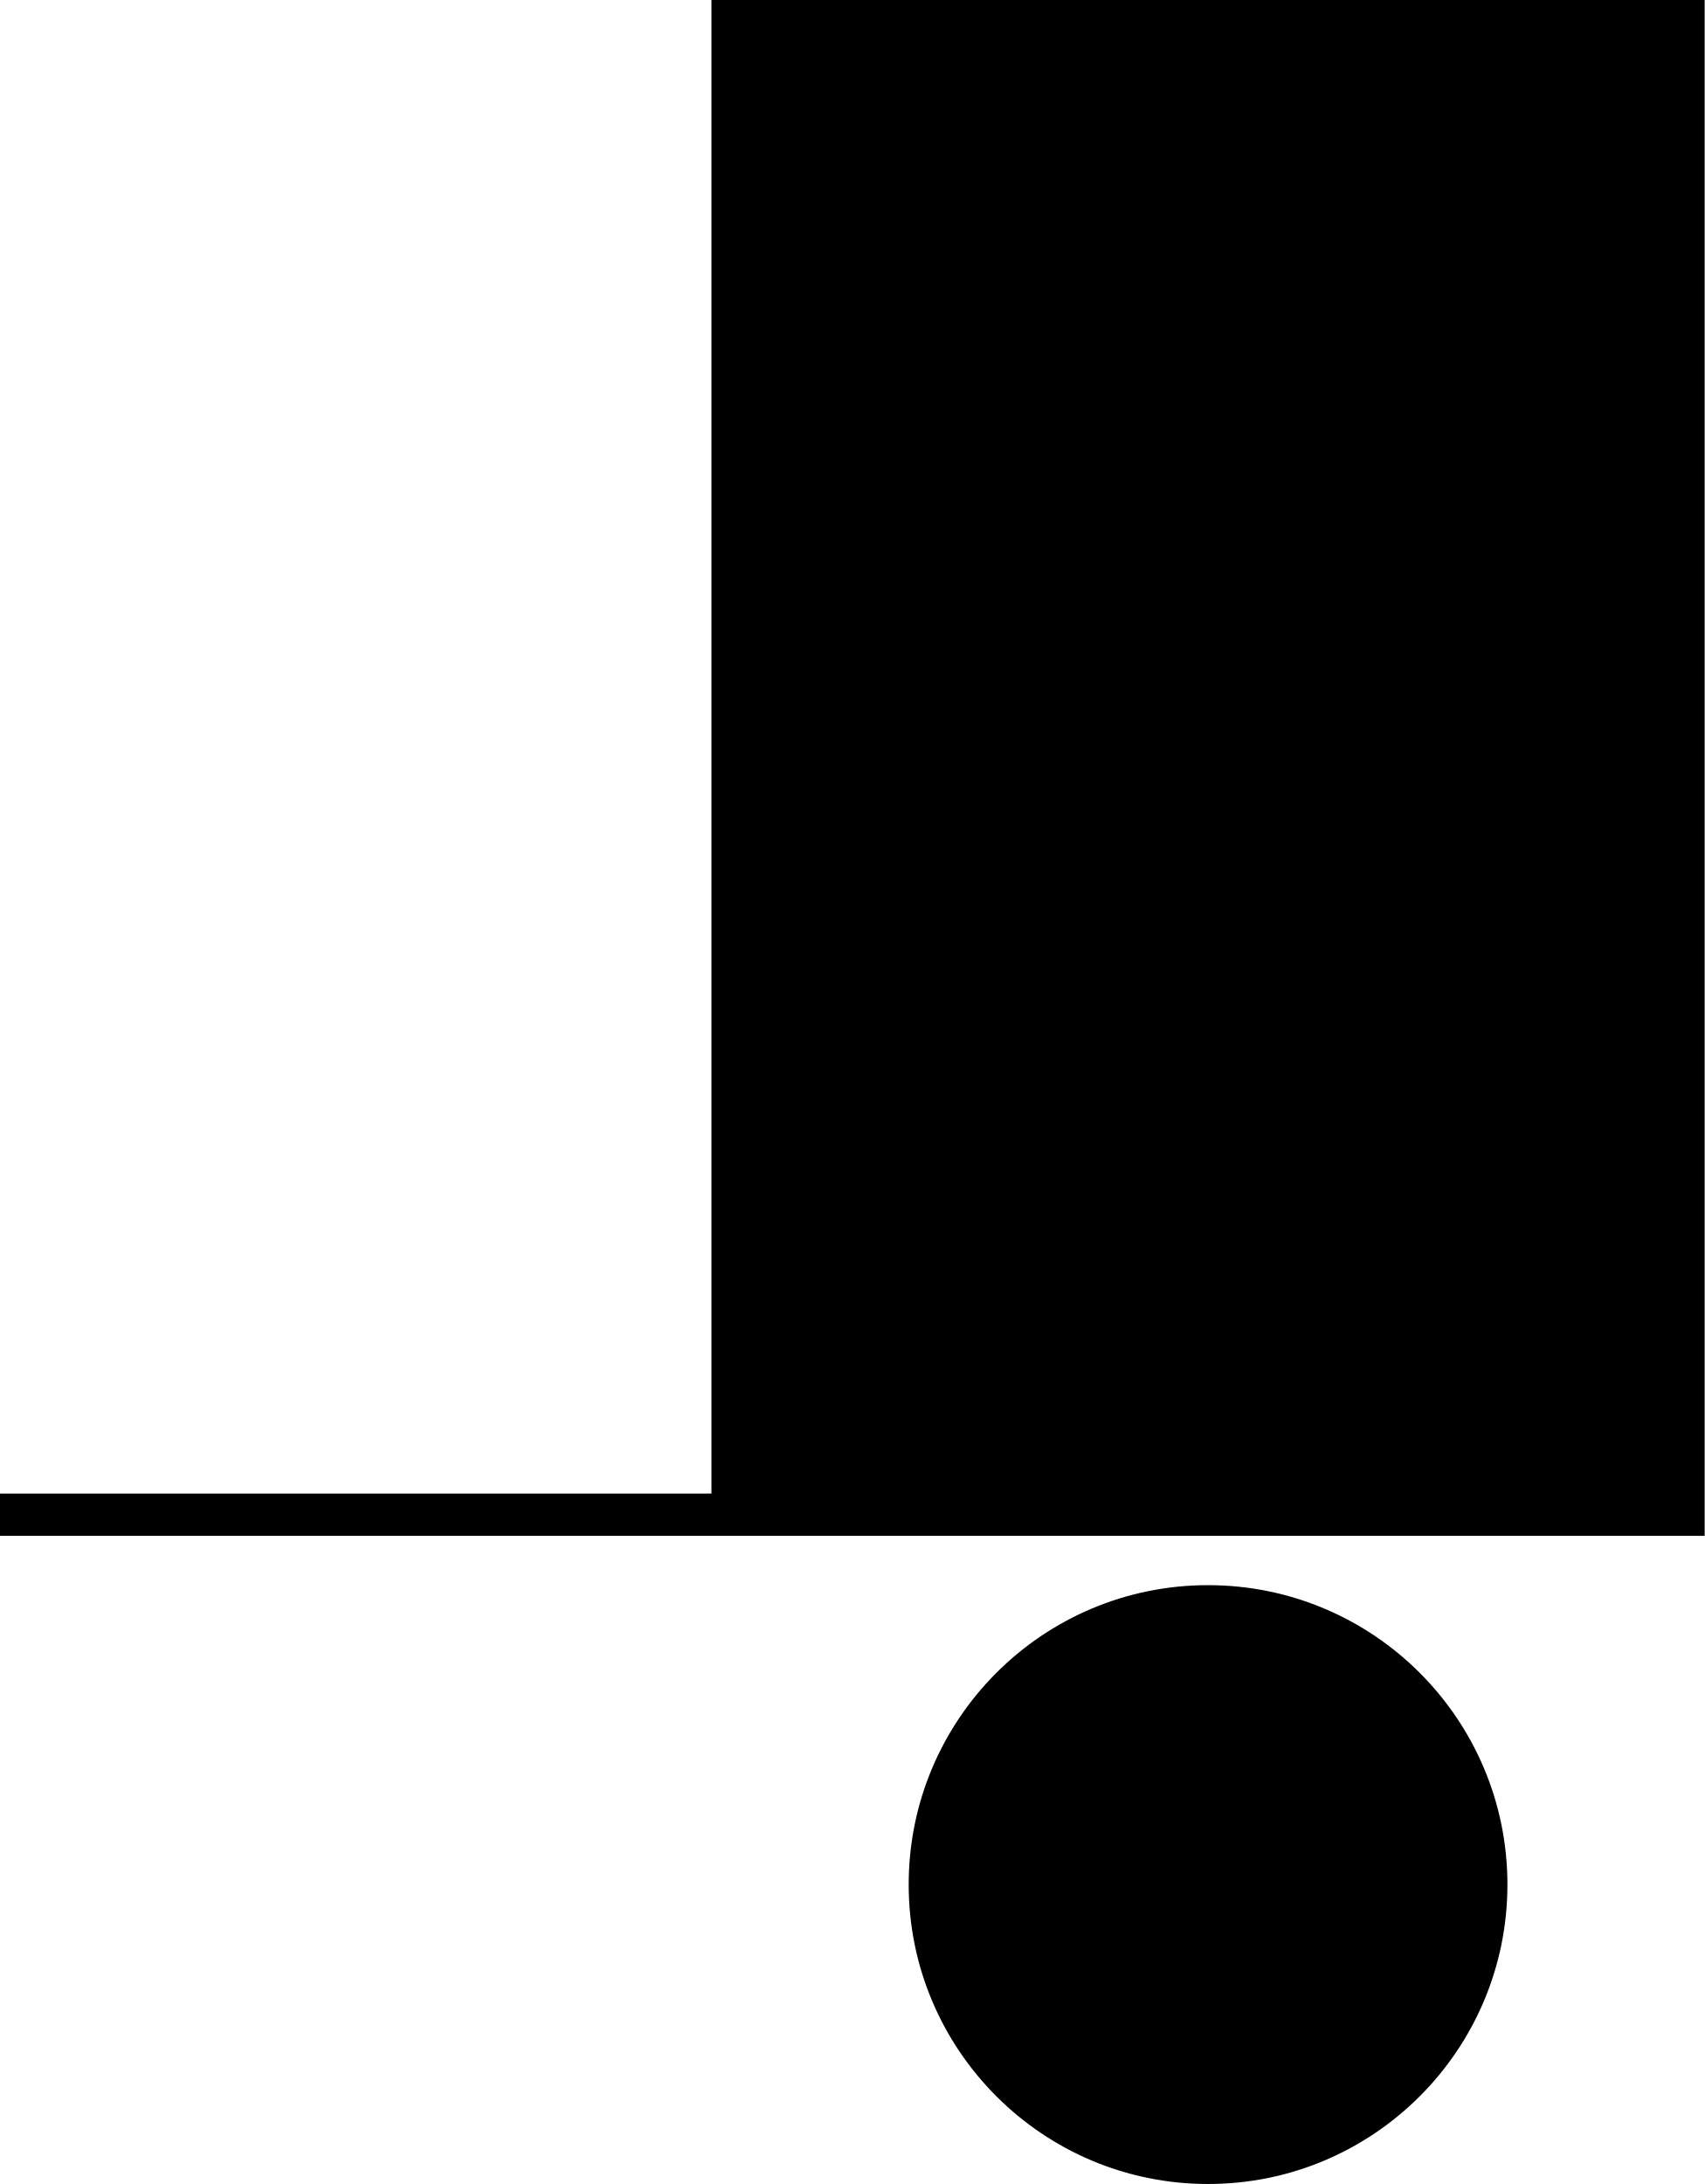
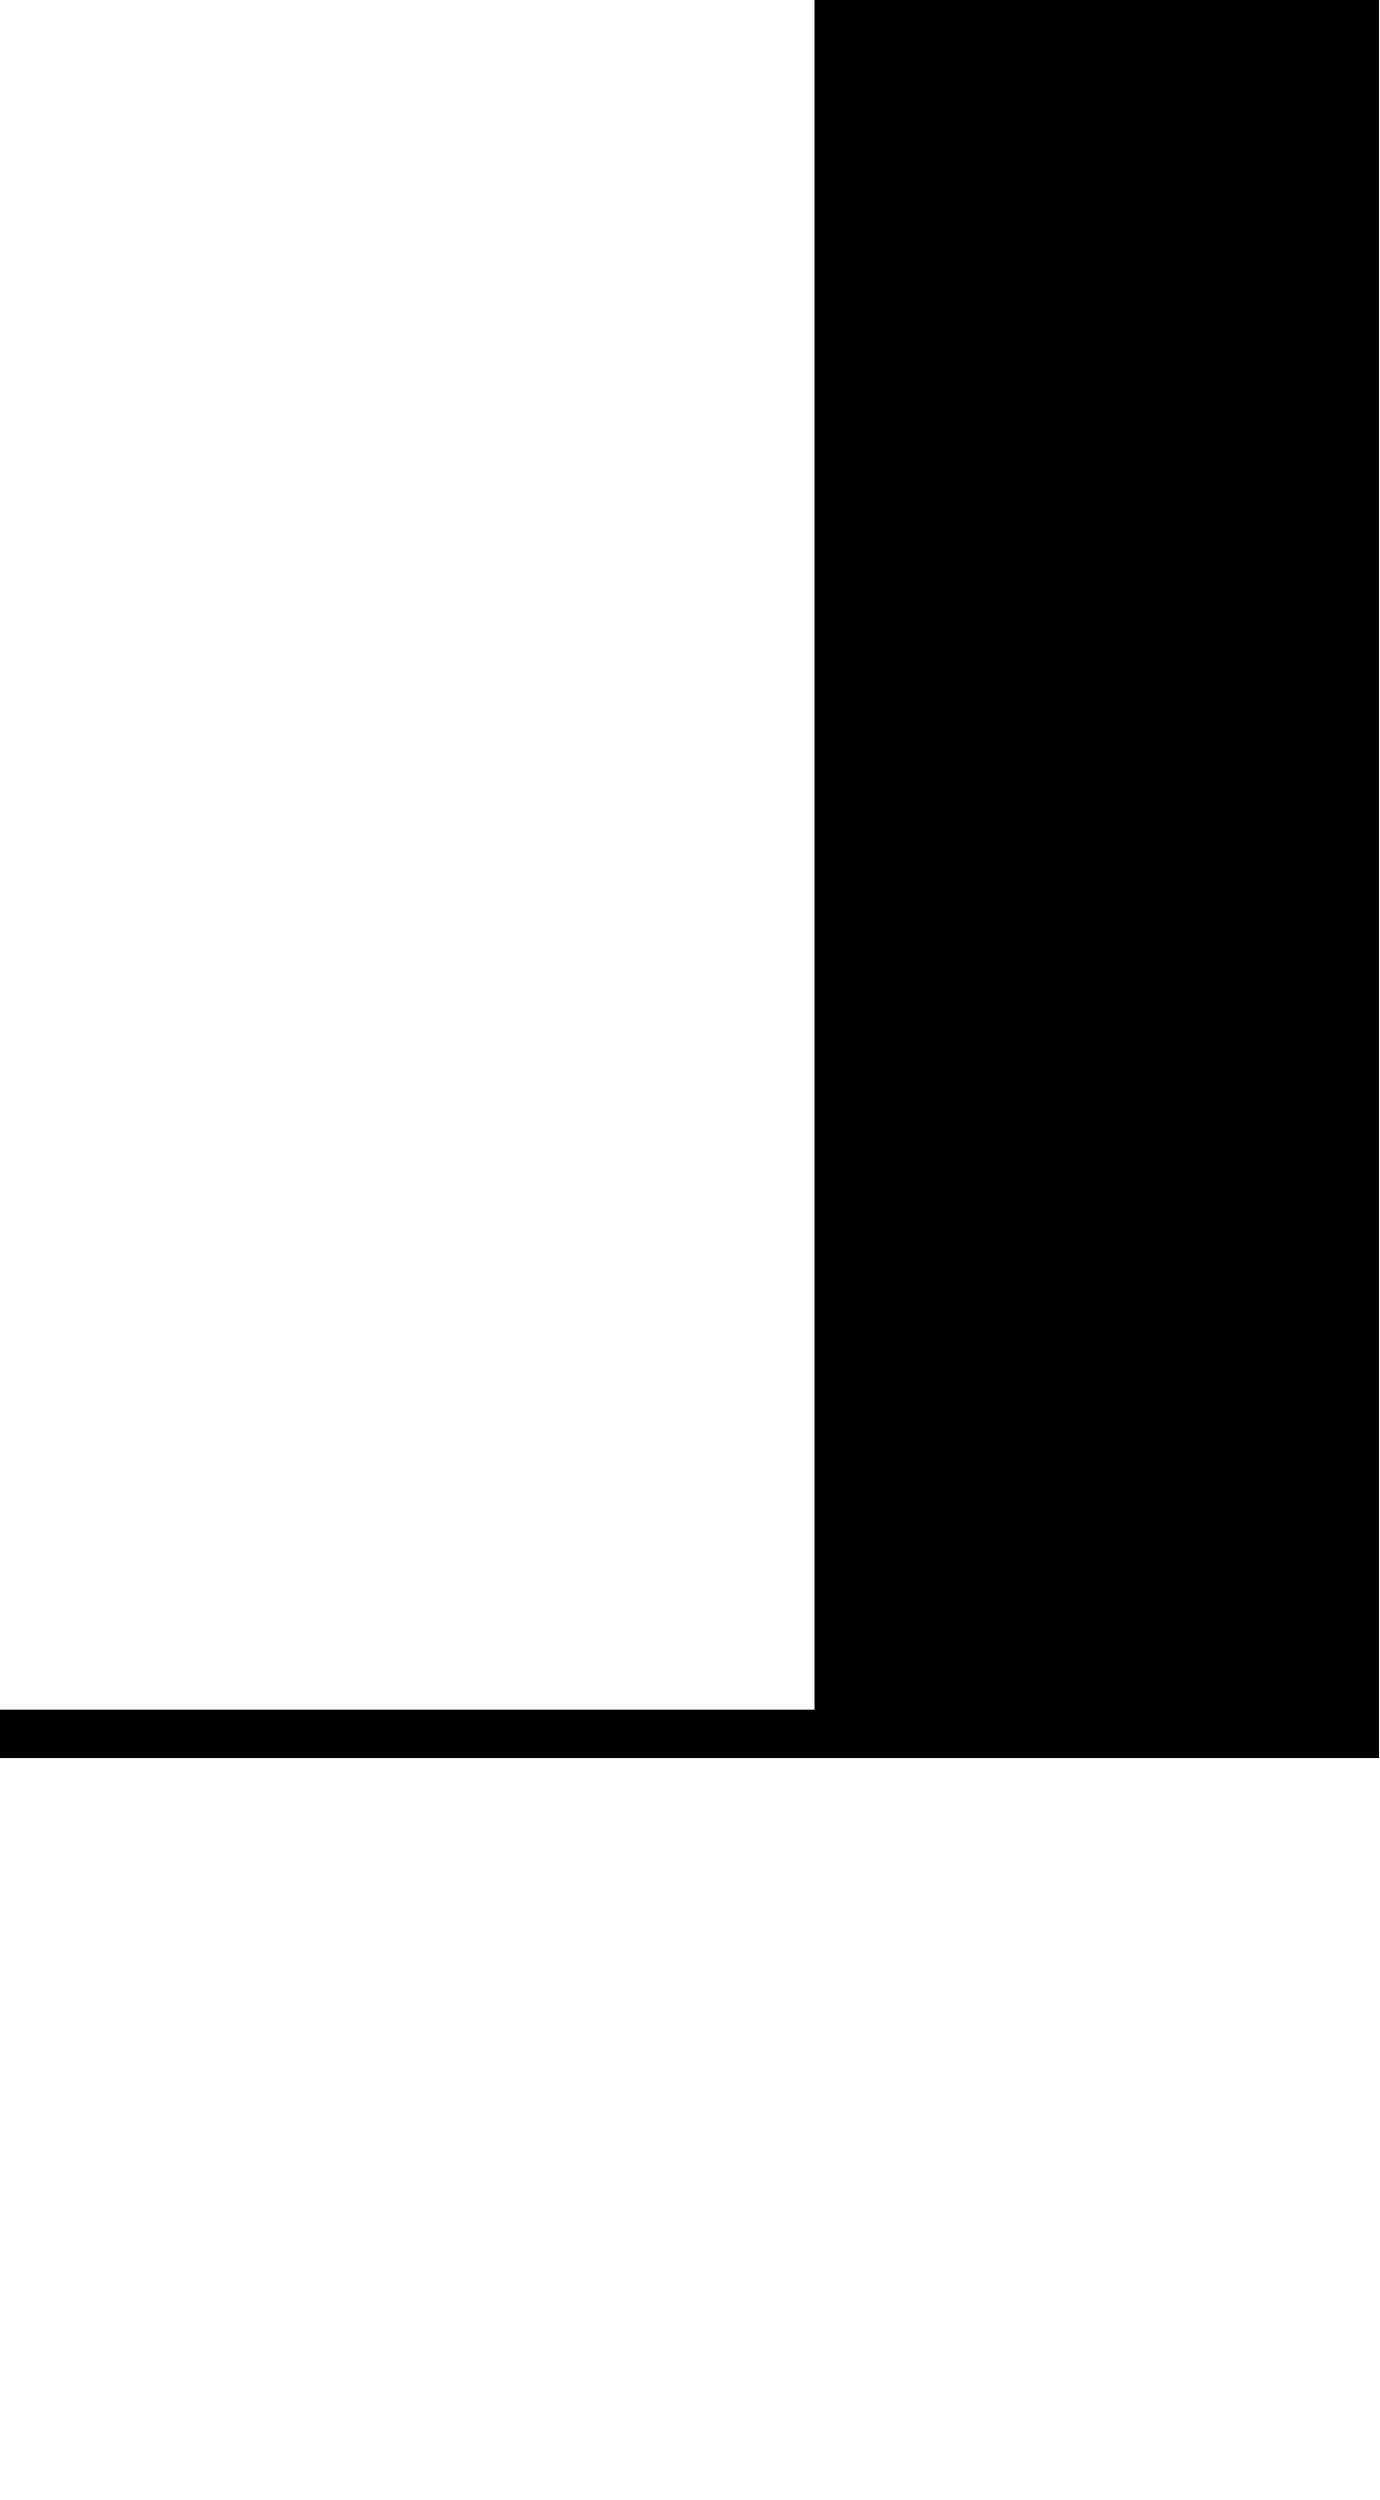
- <svg xmlns="http://www.w3.org/2000/svg" width="242" height="310.001" viewBox="0 0 242 310.001" version="1.1" id="svg16">
+ <svg xmlns="http://www.w3.org/2000/svg" width="171" height="310" viewBox="0 0 171 310" version="1.1" id="svg16">
  <defs id="defs20" />
  <g transform="translate(-1289 -385)" id="g14">
-     <path d="M122,270.5A42.5,42.5,0,1,1,164.5,313,42.5,42.5,0,0,1,122,270.5ZM94,221H-7v-6H94V3H235V221Z" transform="translate(1296 382)" id="path12" />
+     <path d="M101,218H0v-6H101V0h70V218Z" transform="translate(1289 385)" id="path12" />
  </g>
</svg>
